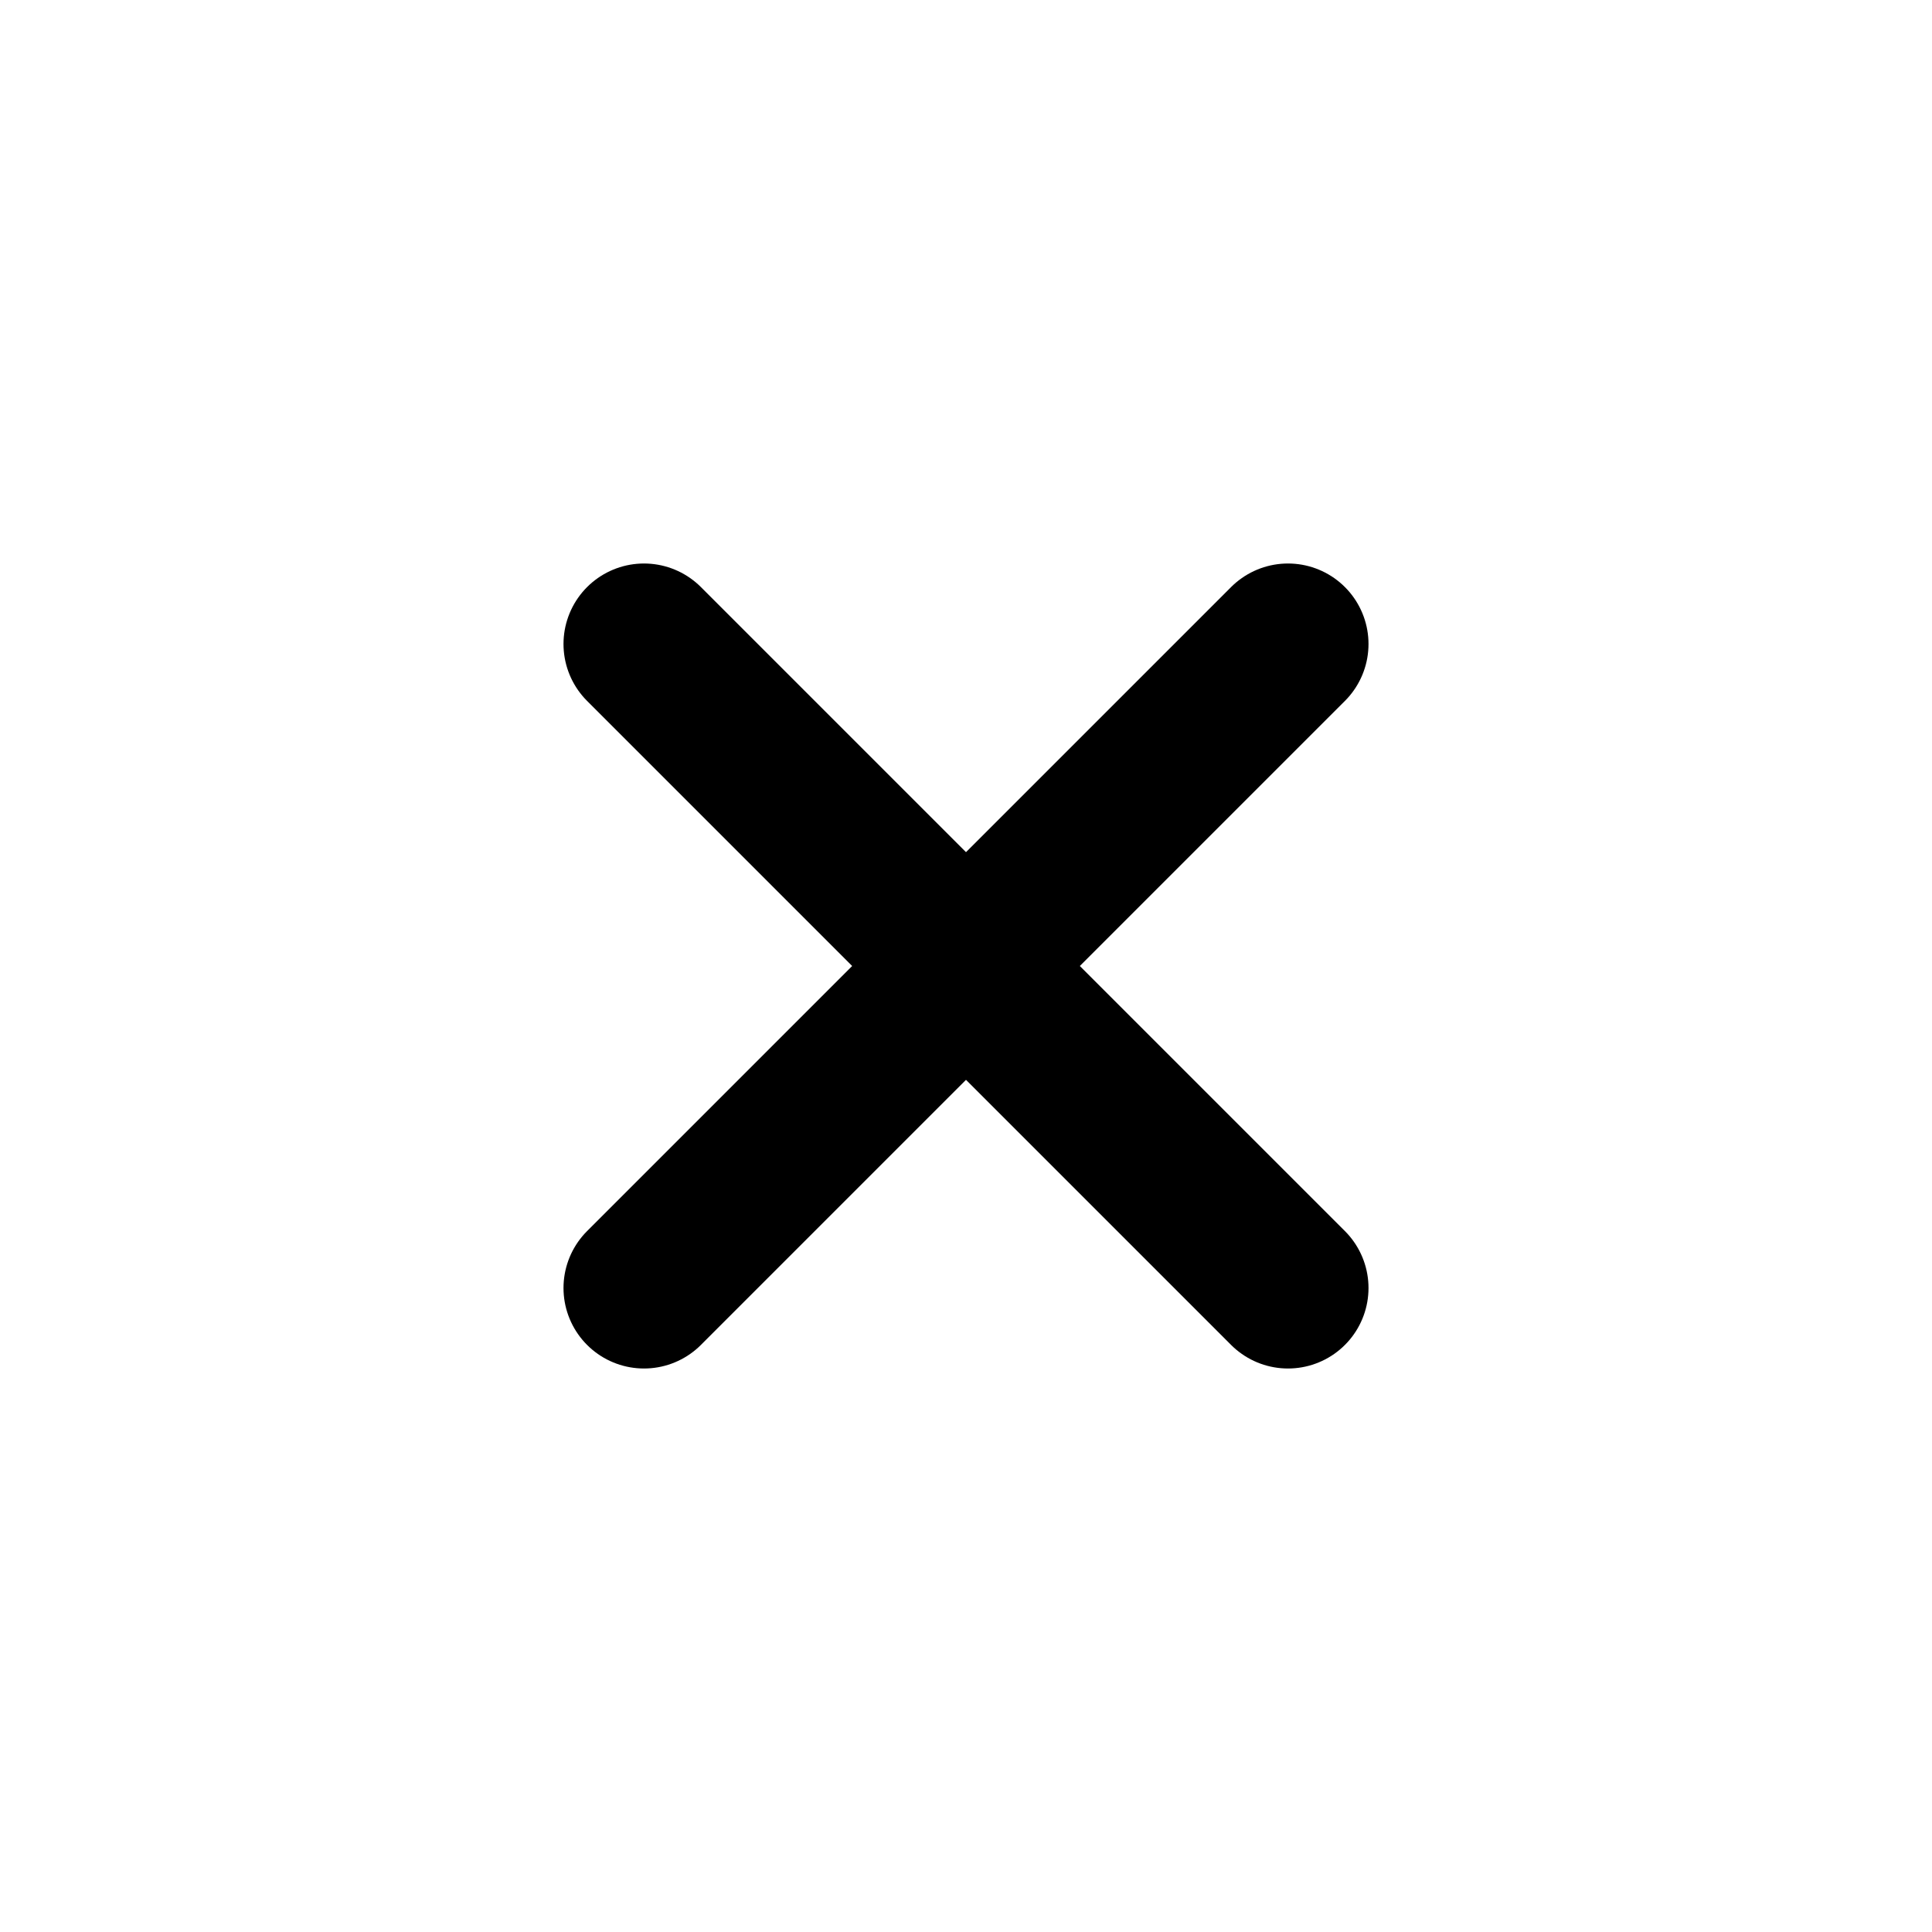
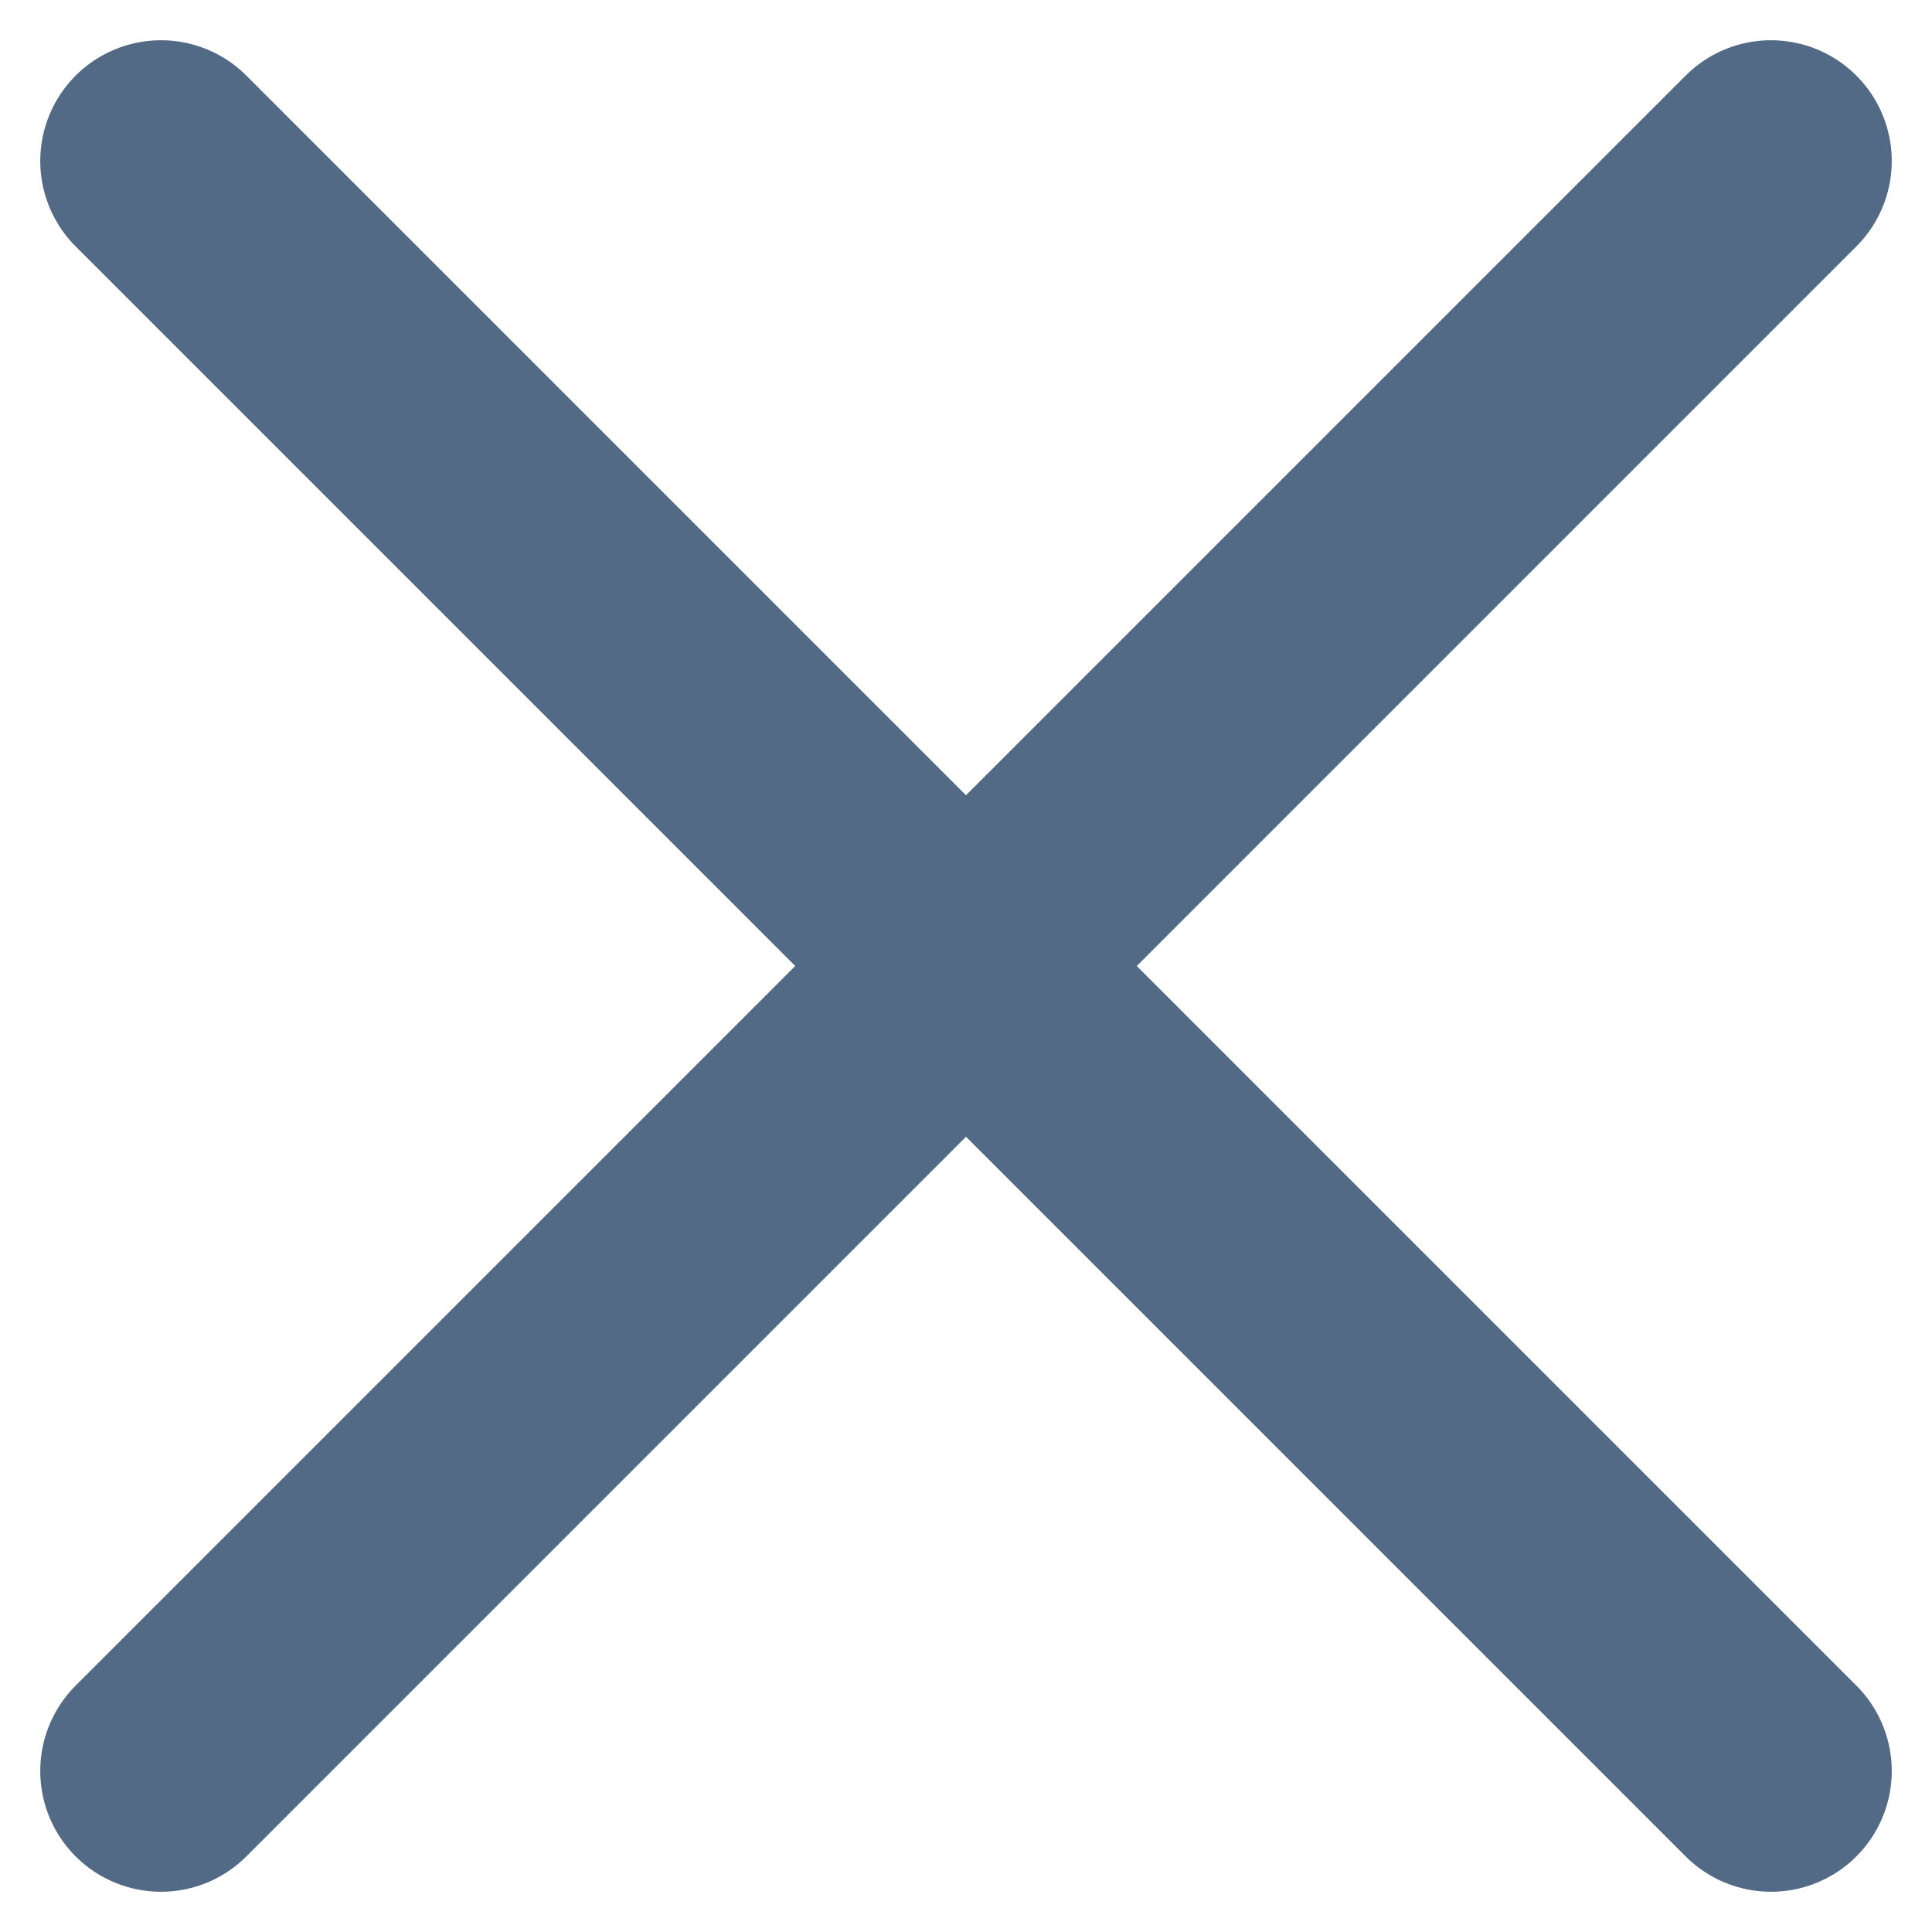
- <svg xmlns="http://www.w3.org/2000/svg" width="800px" height="800px" viewBox="0 0 24 24" fill="none">
-   <g id="Menu / Close_SM">
-     <path id="Vector" d="M16 16L12 12M12 12L8 8M12 12L16 8M12 12L8 16" stroke="#000000" stroke-width="2" stroke-linecap="round" stroke-linejoin="round" />
-   </g>
+ <svg xmlns="http://www.w3.org/2000/svg" width="12" height="12" viewBox="0 0 12 12" fill="none">
+   <path d="M11 1L1 11M1 1L11 11" stroke="#536A87" stroke-width="1.5" stroke-linecap="round" stroke-linejoin="round" />
</svg>
